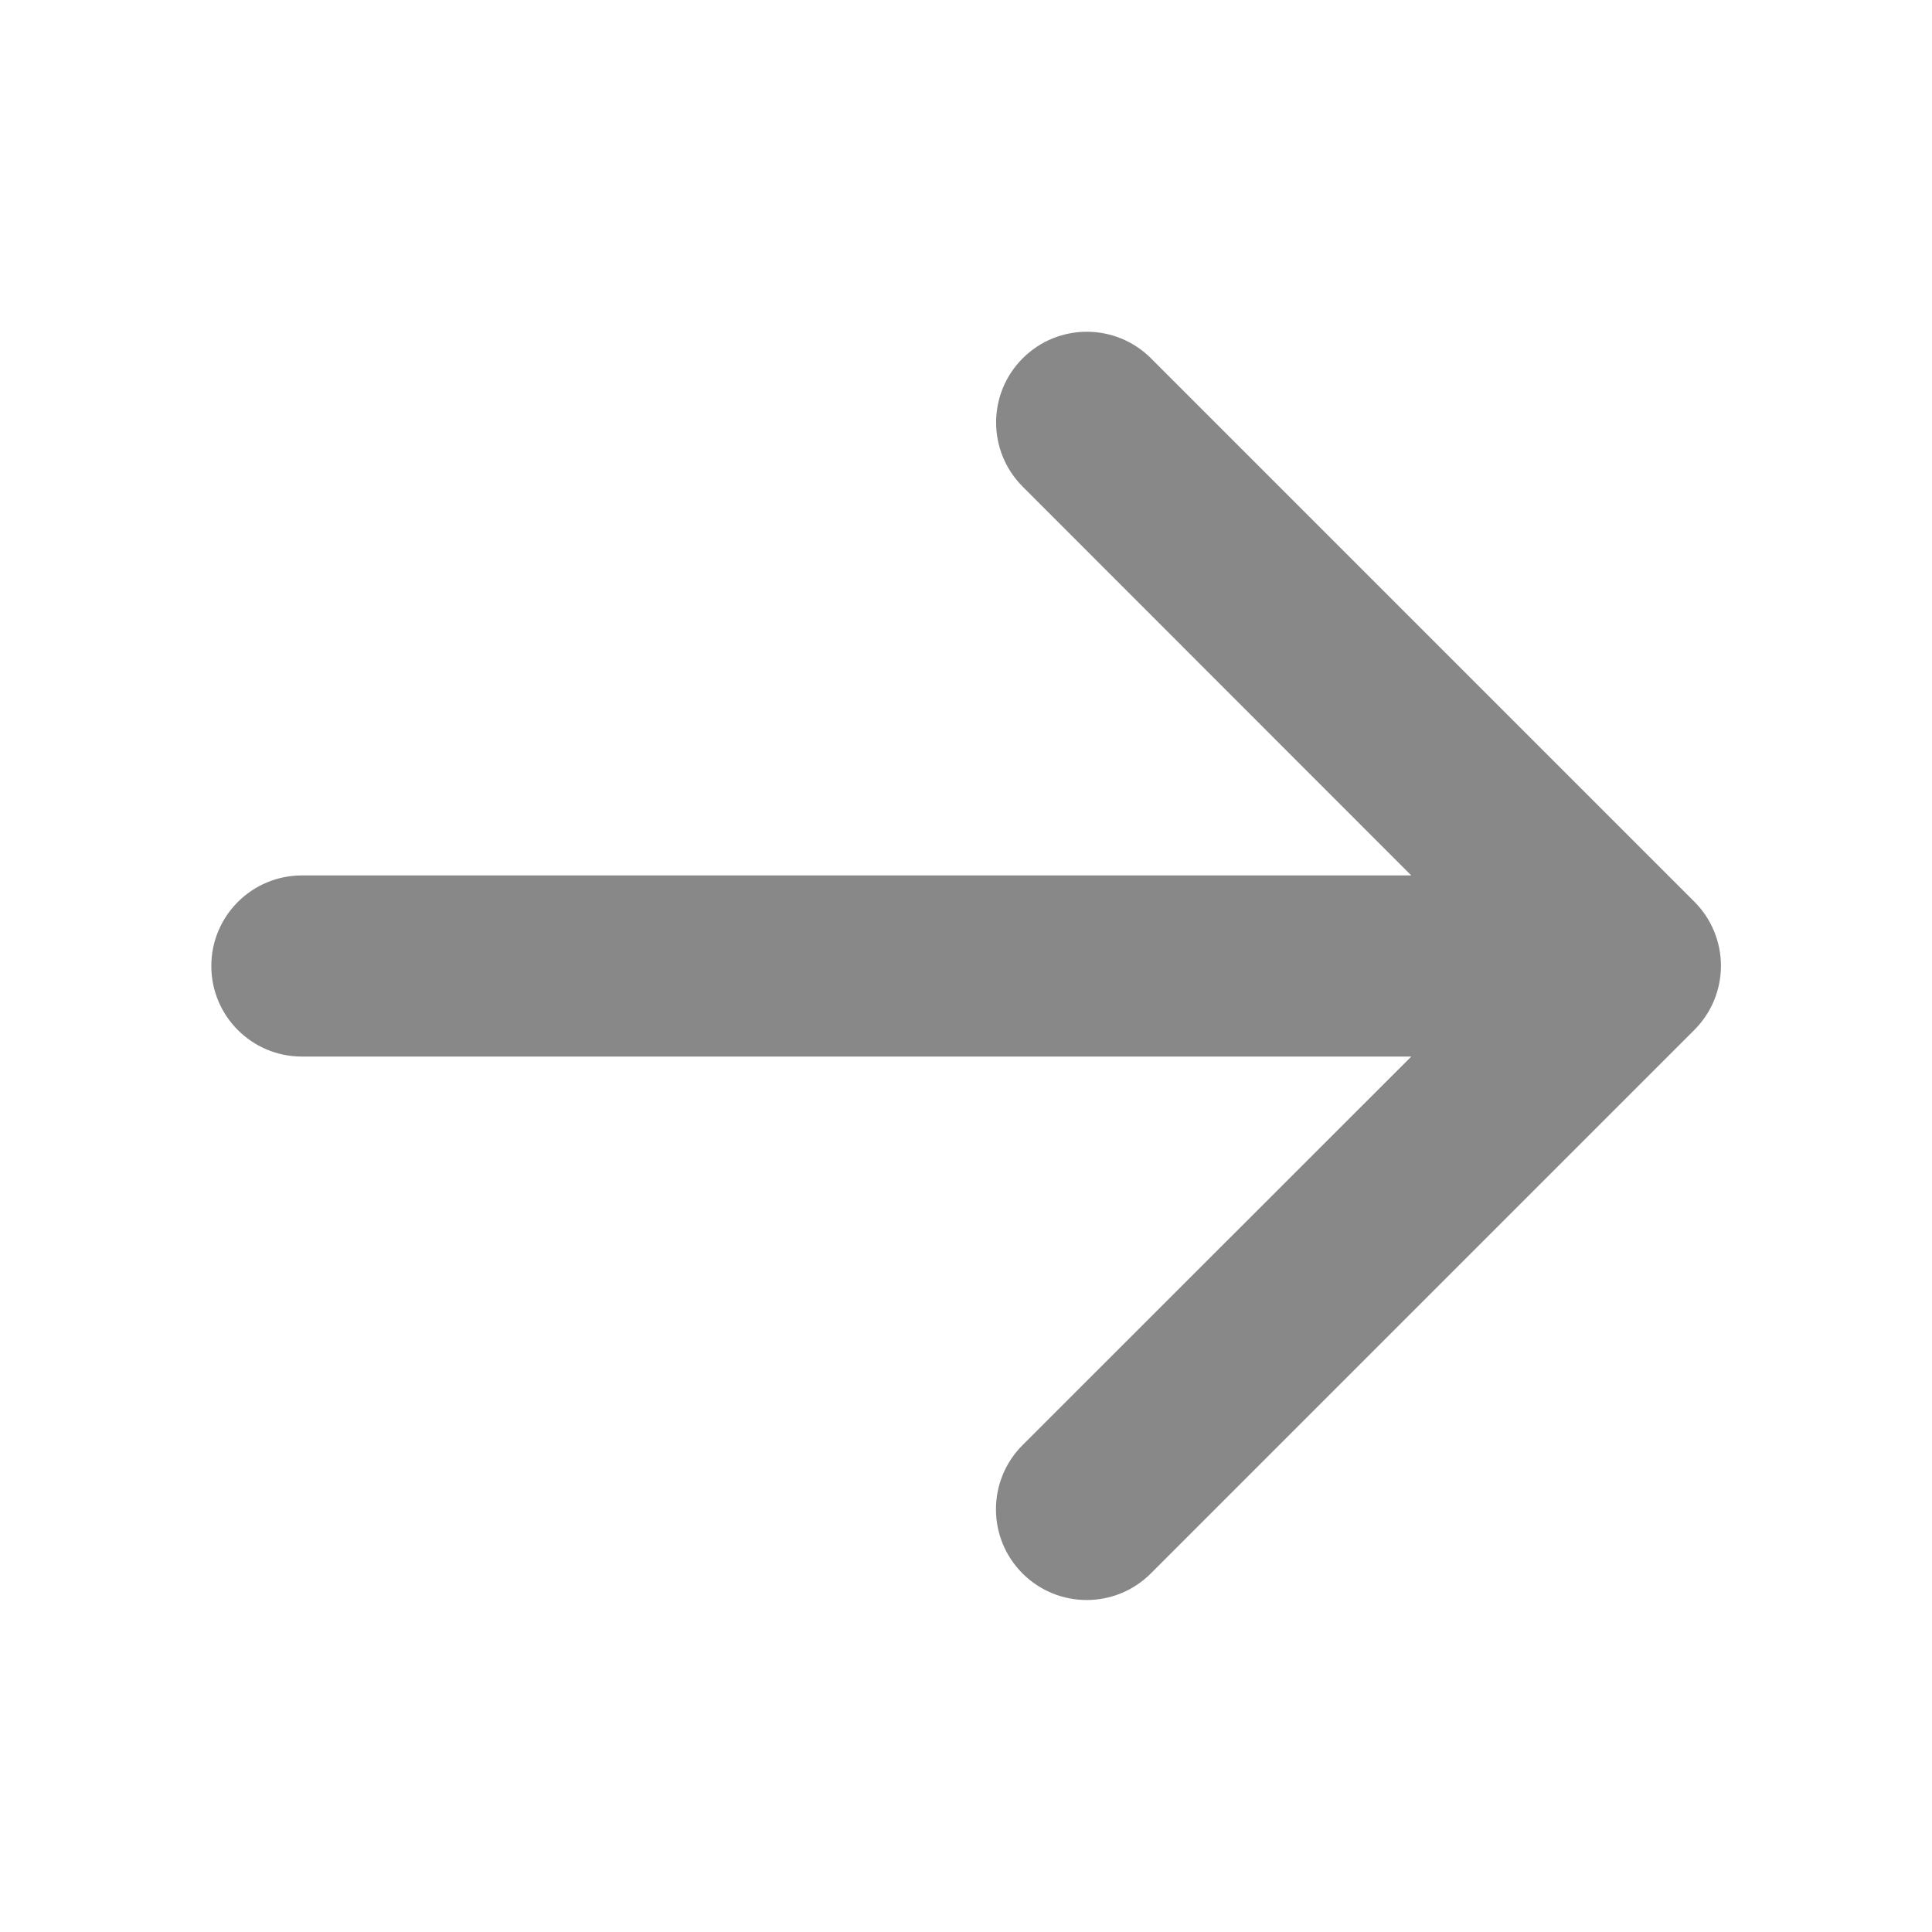
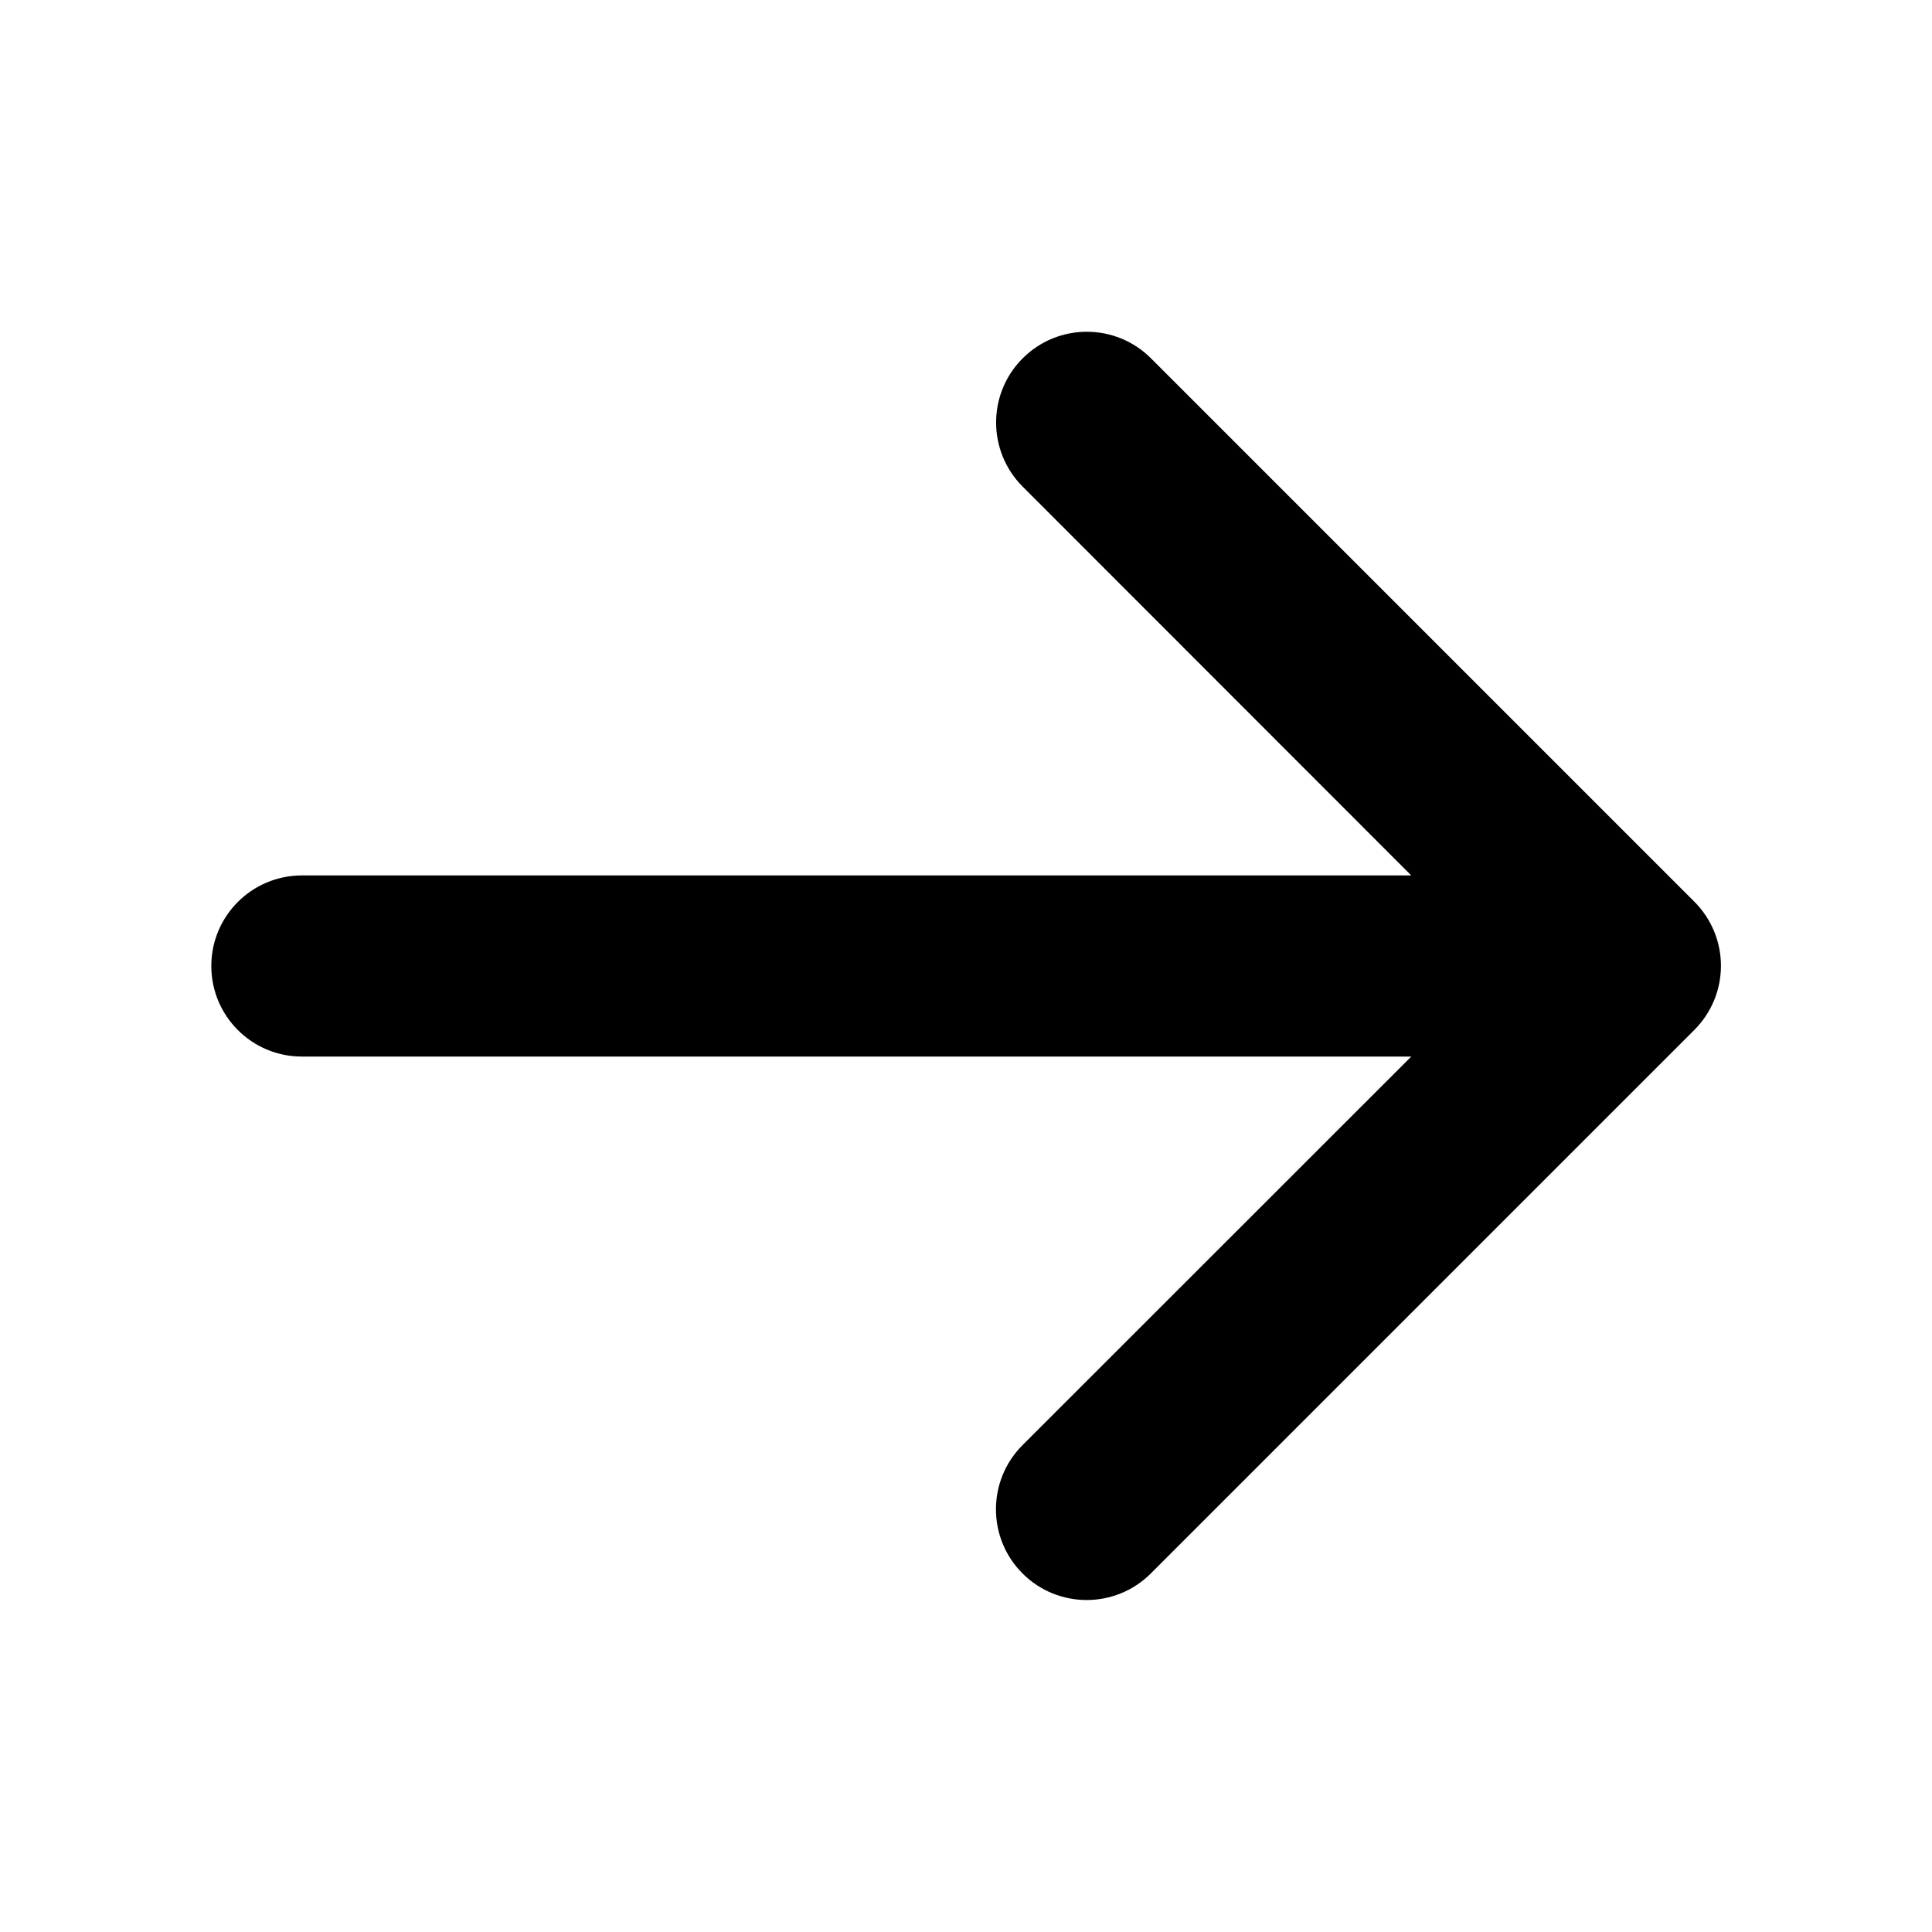
- <svg xmlns="http://www.w3.org/2000/svg" viewBox="0 0 256 256" focusable="false" color="" style="user-select: none; width: 100%; height: 100%; display: inline-block; fill:rgb(136 136 136); flex-shrink: 0;">
+ <svg xmlns="http://www.w3.org/2000/svg" viewBox="0 0 256 256" focusable="false" color="" style="user-select: none; ">
  <g weight="bold">
    <path d="M224.49,136.49l-72,72a12,12,0,0,1-17-17L187,140H40a12,12,0,0,1,0-24H187L135.51,64.48a12,12,0,0,1,17-17l72,72A12,12,0,0,1,224.49,136.49Z" />
  </g>
</svg>
